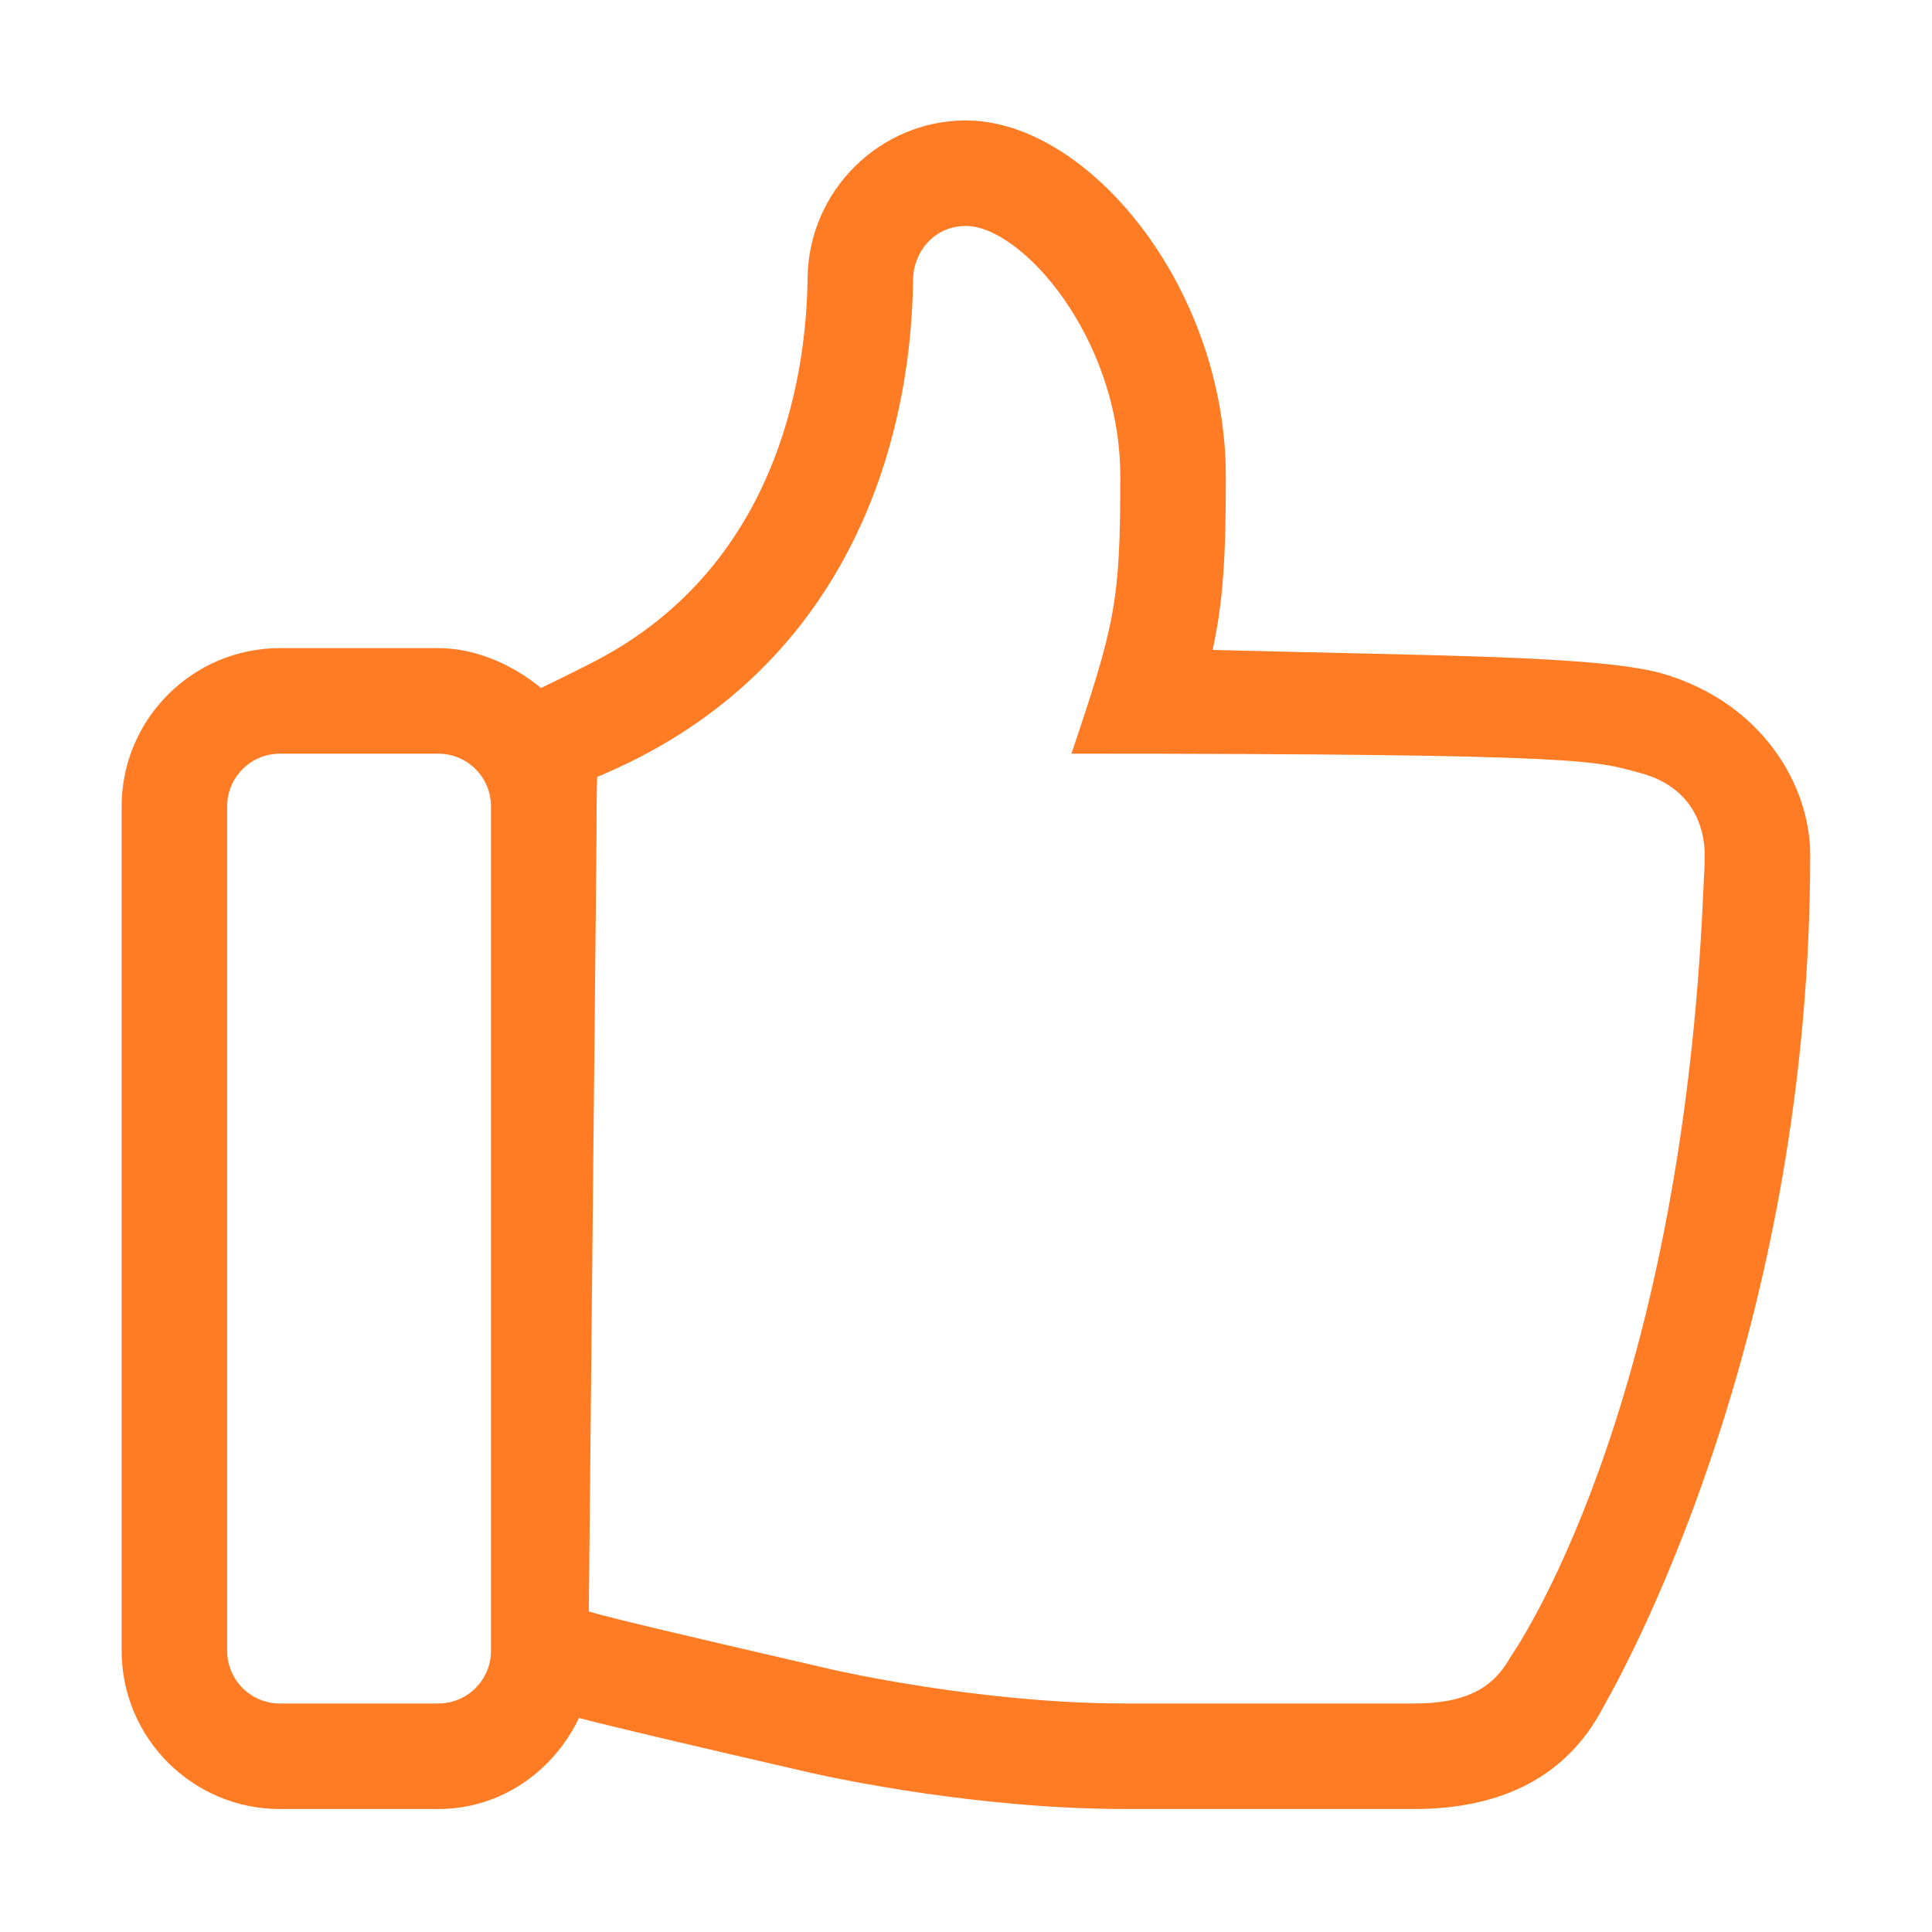
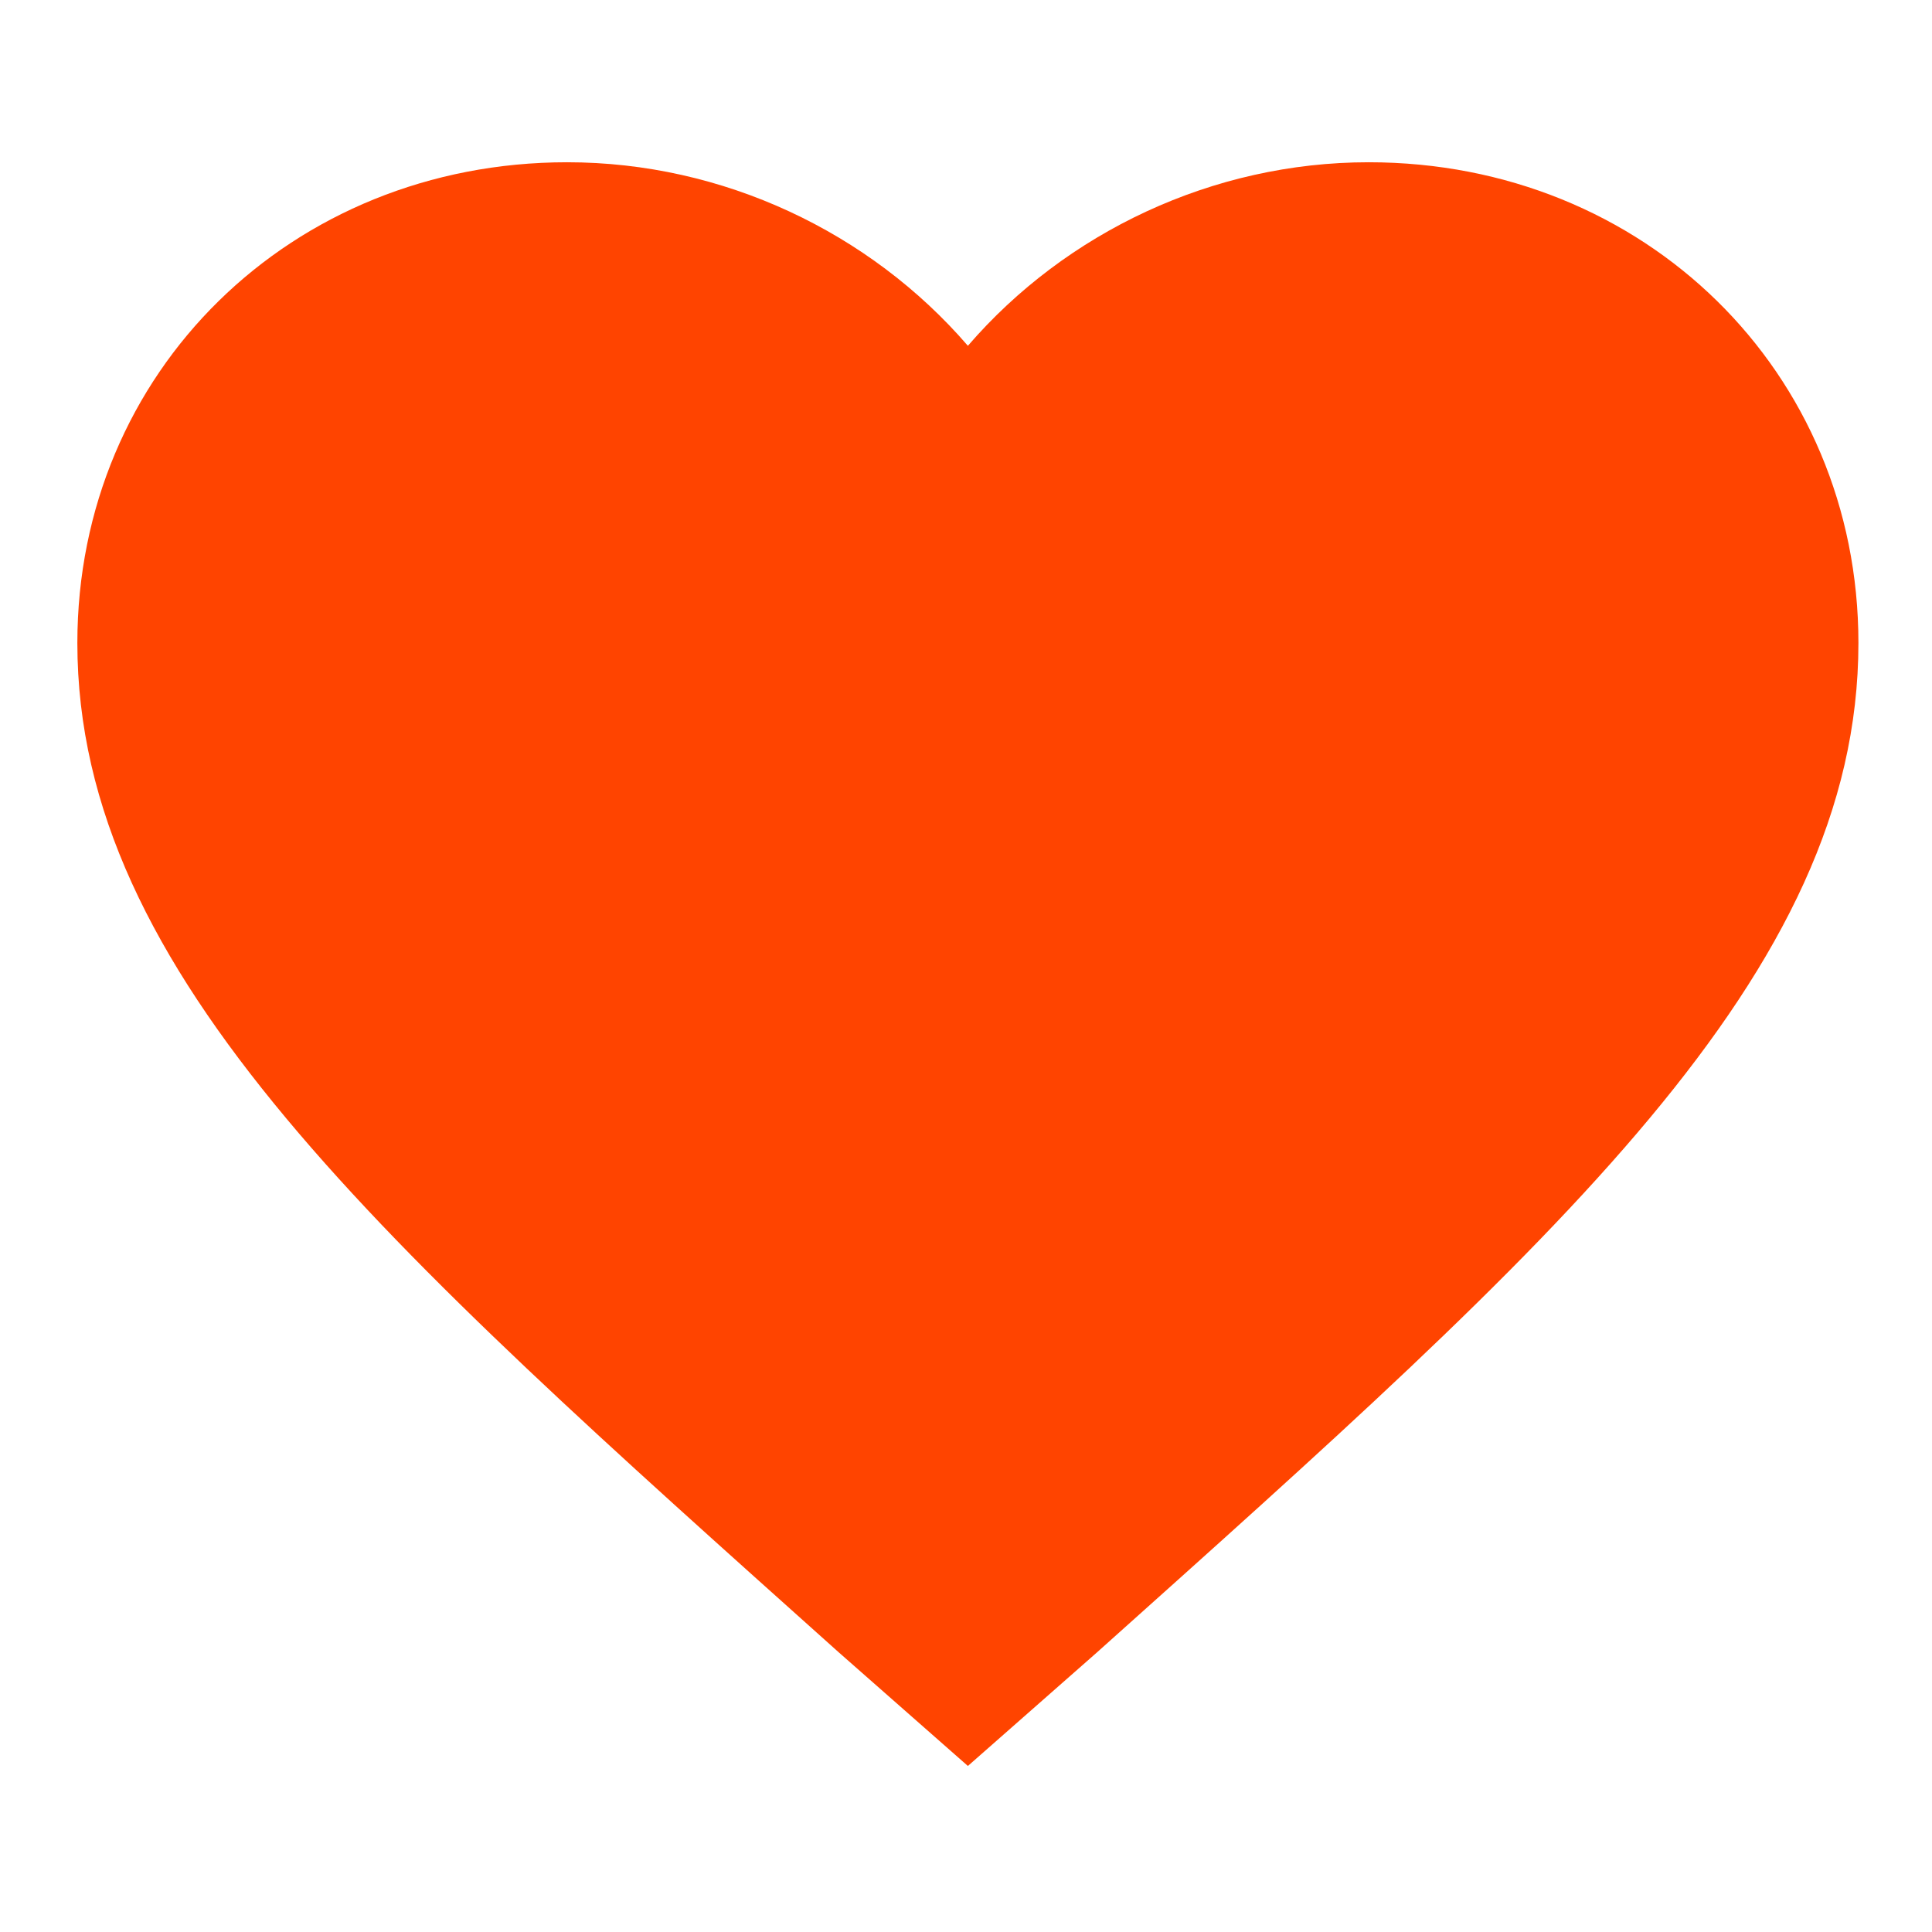
- <svg xmlns="http://www.w3.org/2000/svg" t="1571797544494" class="icon" viewBox="0 0 1024 1024" version="1.1" p-id="10628" width="200" height="200">
-   <path d="M880.123 356.704c-34.932-9.173-117.168-9.065-237.4-12.233 5.71-26.25 6.991-49.903 6.991-91.908 0-100.345-73.088-188.73-137.766-188.73-45.663 0-83.329 37.338-83.904 83.26-0.627 56.308-18.026 153.594-111.872 202.922-6.884 3.635-26.575 13.329-29.445 14.611l1.476 1.258c-14.694-12.657-35.042-22.367-55.933-22.367l-83.908 0c-46.267 0-83.902 37.651-83.902 83.902l0 447.503c0 46.268 37.635 83.902 83.902 83.902l83.908 0c33.294 0 61.122-20.101 74.616-48.284 0.326 0.107 0.925 0.272 1.311 0.325 1.856 0.492 4.013 1.038 6.688 1.75 0.492 0.107 0.764 0.161 1.286 0.325 16.116 3.986 47.116 11.416 113.402 26.655 14.23 3.224 89.257 19.228 167.07 19.228l152.868 0c46.624 0 81.175-17.382 100.185-53.916 18.577-32.515 109.831-206.678 109.744-452.146C959.426 417.436 934.994 372.382 880.123 356.704L880.123 356.704zM260.235 874.922c0 15.459-12.507 27.969-27.965 27.969l-83.908 0c-15.458 0-27.968-12.511-27.968-27.969L120.394 427.418c0-15.458 12.511-27.955 27.968-27.955l83.908 0c15.458 0 27.965 12.497 27.965 27.955L260.235 874.922 260.235 874.922zM902.874 470.353C891.212 751.439 800.425 878.474 800.425 878.474c-8.467 15.238-22.071 24.417-50.912 24.417L596.645 902.891c-76.83 0-153.006-17.427-154.974-17.865-116.183-26.766-122.302-28.841-129.596-30.916l4.097-410.93c0-42.516 0.956-31.779 0-31.249 127.77-52.902 166.661-168.925 167.806-264.195 0.166-13.383 10.489-27.968 27.969-27.968 29.582 0 81.832 59.354 81.832 132.795 0 66.315-2.65 77.784-25.894 146.901 279.683 0 277.714 4 302.405 10.476 30.591 8.74 33.211 34.088 33.211 42.823C903.503 462.349 903.229 460.956 902.874 470.353L902.874 470.353zM902.874 470.353" p-id="10629" fill="#FF7C25" />
+ <svg xmlns="http://www.w3.org/2000/svg" t="1598597830775" class="icon" viewBox="0 0 1024 1024" version="1.1" p-id="2034" width="200" height="200">
+   <path d="M725.4 86c-82.6 0-160.452 37.054-212.4 97.28C461.05 123.052 383.2 86 300.6 86 154.251 86 41 197.16 41 340.765c0 176.023 160.453 317.298 403.55 535.007L513 936l68.449-60.228C824.549 658.062 985 516.788 985 340.765 985 197.16 871.748 86 725.4 86z" fill="#ff4400" p-id="2035" />
</svg>
